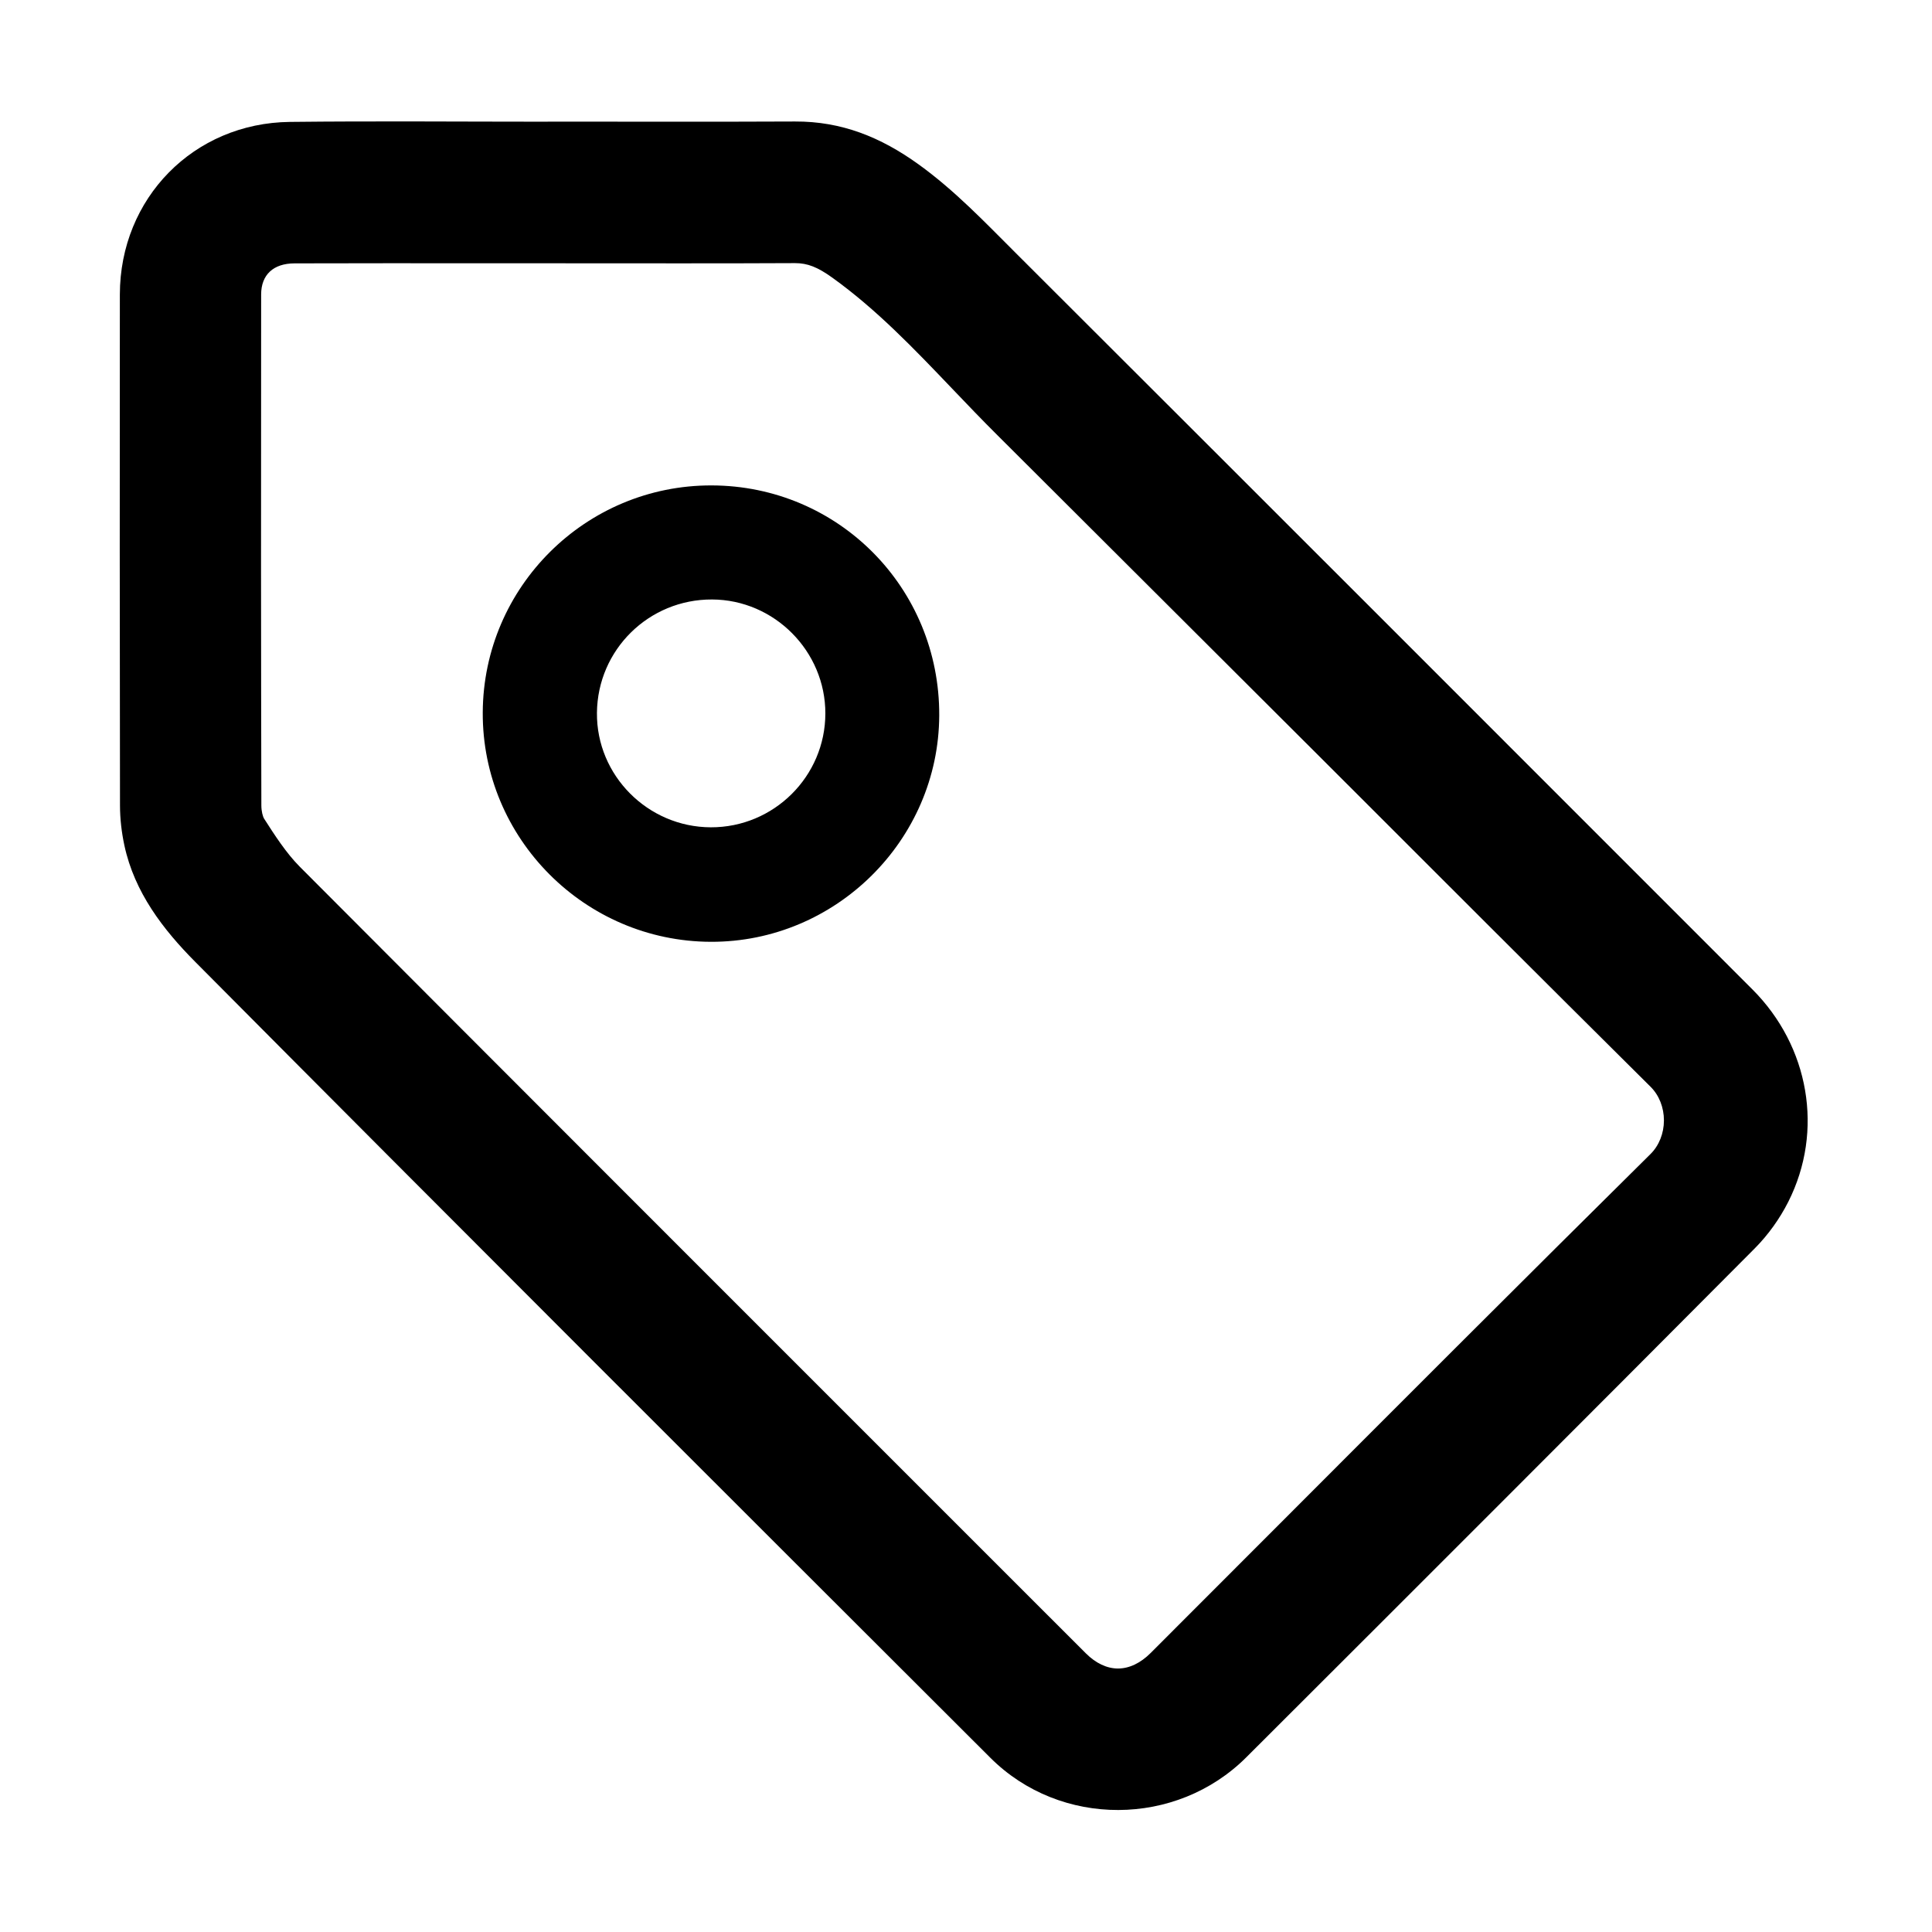
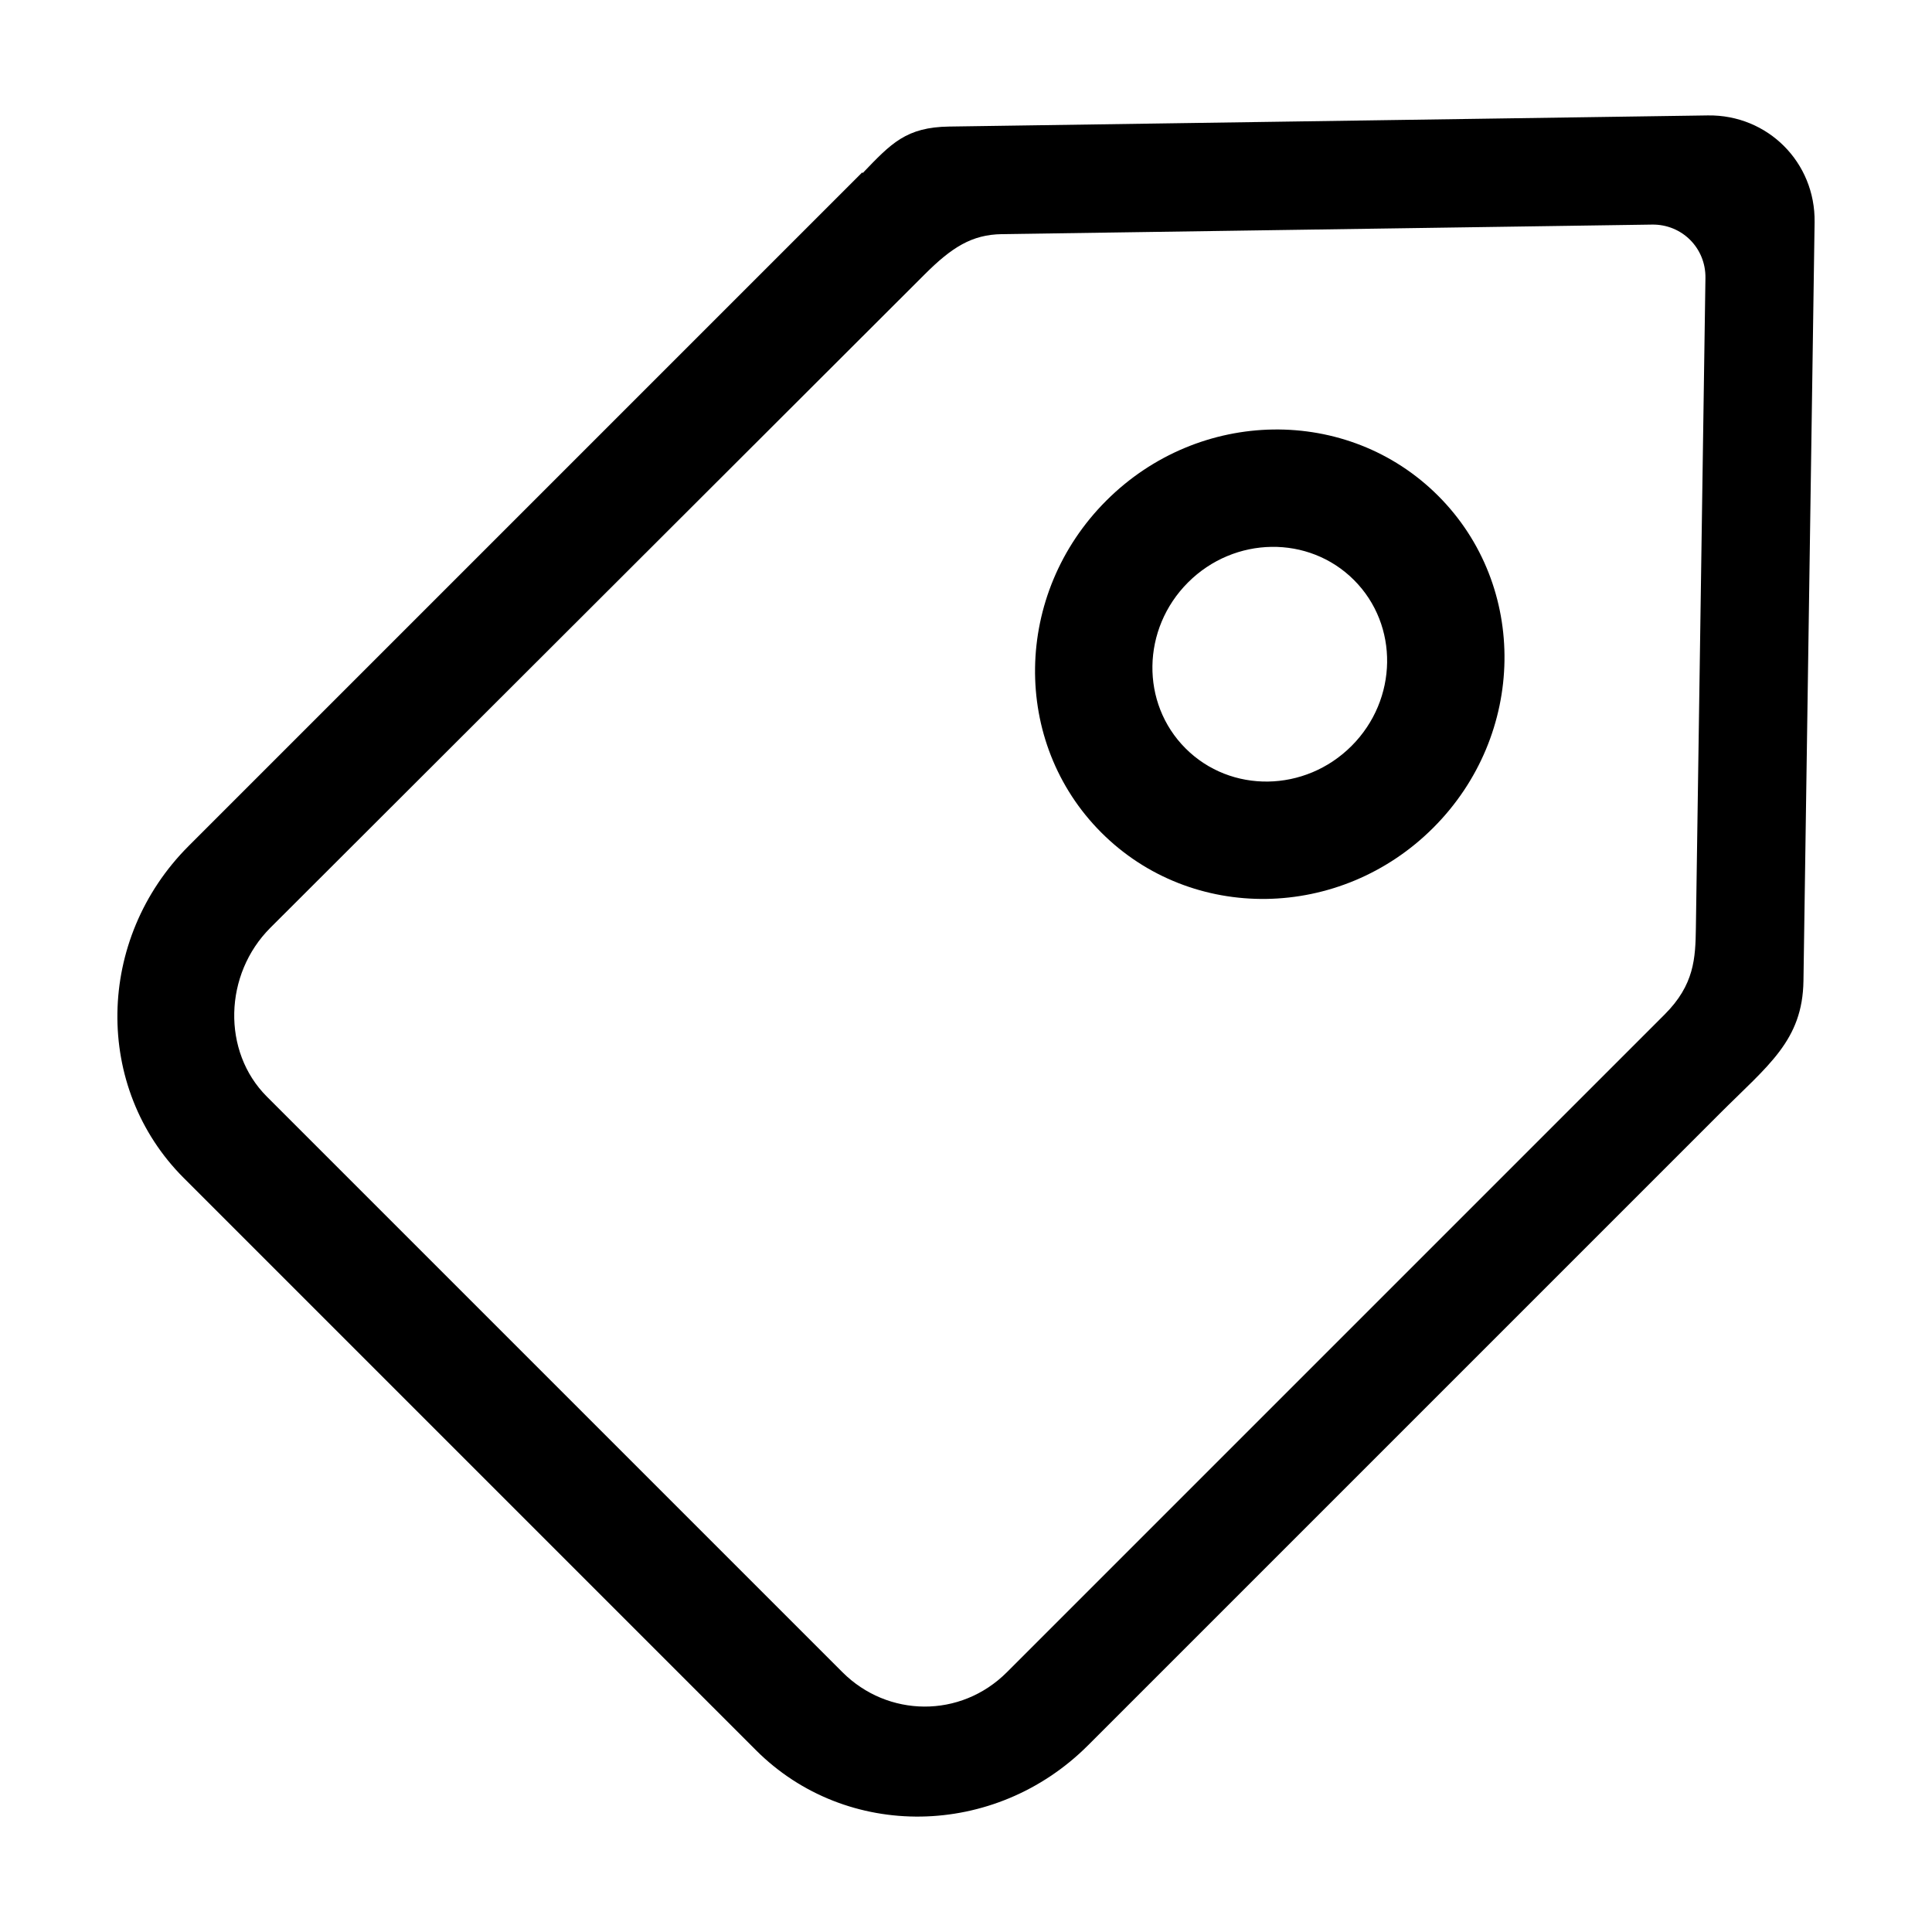
- <svg xmlns="http://www.w3.org/2000/svg" t="1618653084858" class="icon" viewBox="0 0 1024 1024" version="1.1" p-id="3826" width="200" height="200">
+ <svg xmlns="http://www.w3.org/2000/svg" t="1579161515630" class="icon" viewBox="0 0 1024 1024" version="1.1" p-id="2095" width="200" height="200">
  <defs>
    <style type="text/css" />
  </defs>
-   <path d="M290.179 125.042" p-id="3827" />
-   <path d="M376.757 499.177c-66.842-0.223-121.19-54.85-120.89-121.511 0.298-66.602 54.58-120.508 121.223-120.388 67.325 0.126 121.034 54.392 120.723 121.973C497.509 445.318 442.92 499.394 376.757 499.177L376.757 499.177zM376.738 438.489c33.411 0.102 60.682-26.999 60.717-60.328 0.036-33.022-27.048-60.281-60.029-60.424-33.513-0.142-60.704 26.612-61.034 60.054C316.068 410.957 343.338 438.382 376.738 438.489L376.738 438.489zM376.738 438.489" p-id="3828" />
-   <path d="M928.818 524.409C798.774 394.333 668.764 264.225 538.569 134.3c-16.505-16.464-32.48-33.327-51.724-47.196-20.039-14.437-40.845-22.821-65.433-22.706-43.687 0.21-87.372 0.06-131.058 0.06 0 0.012 0 0.031-0.006 0.047-45.562 0-91.133-0.399-136.69 0.108-51.029 0.568-90.073 40.454-90.134 91.478-0.094 90.289-0.078 180.586 0.072 270.879 0.013 7.04 0.851 14.201 2.326 21.09 5.334 24.897 20.548 44.632 37.61 61.803 140.087 140.993 280.765 281.403 421.419 421.836 37.091 37.024 98.472 36.778 135.613-0.293 89.948-89.77 179.825-179.614 269.462-269.702 7.1-7.127 13.276-15.758 17.81-24.74C966.805 599.406 958.936 554.523 928.818 524.409zM874.814 611.652c-65.811 65.096-132.3 131.677-196.602 196.065-22.779 22.808-45.558 45.618-68.352 68.41-5.378 5.378-11.363 8.22-17.309 8.22-5.879 0-11.776-2.791-17.054-8.069l-74.783-74.772C388.64 689.455 272.75 573.59 158.959 459.452c-7.272-7.292-13.471-16.957-18.939-25.484-0.736-1.148-1.489-3.954-1.495-7.08-0.19-79.288-0.227-165.335-0.115-270.798 0.01-10.446 6.445-16.458 17.653-16.496 14.645-0.052 30.605-0.076 50.232-0.076 10.843 0 21.688 0.007 32.533 0.014 10.85 0.007 21.699 0.014 32.545 0.014l18.806 0c11.94 0 23.879 0.009 35.818 0.018 11.946 0.009 23.893 0.019 35.839 0.019 23.338 0 42.227-0.039 59.445-0.12l0.151 0c6.569 0 11.928 2.099 19.77 7.744 23.378 16.818 42.937 37.295 63.644 58.974 7.713 8.075 15.687 16.425 23.806 24.485L701.074 402.674c56.885 56.892 115.705 115.719 173.788 173.368 4.49 4.456 7.062 10.942 7.057 17.795C881.913 600.696 879.323 607.189 874.814 611.652z" p-id="3829" />
+   <path d="M586.335 265.376c-49.293 49.293-50.452 128.061-2.587 175.926 47.867 47.867 126.633 46.706 175.926-2.587 49.297-49.297 50.452-128.057 2.585-175.924C714.393 214.926 635.631 216.079 586.335 265.376zM716.339 395.38c-24.645 24.645-64.029 25.224-87.961 1.292-23.932-23.932-23.353-63.317 1.292-87.961 24.645-24.645 64.029-25.224 87.961-1.292C741.563 331.351 740.984 370.736 716.339 395.38z" p-id="2096" />
+   <path d="M905.176 61.174l-402.086 5.903c-22.758 0.336-30.648 8.801-45.814 24.617l-0.301-0.301L99.962 448.408c-49.295 49.295-50.454 128.059-2.587 175.926l303.344 303.344c47.865 47.865 126.629 46.706 175.924-2.589l334.702-334.702c25.859-25.859 44.058-38.803 44.527-70.527l5.903-402.086C962.242 86.049 936.902 60.709 905.176 61.174zM898.85 491.98c-0.233 15.865-0.802 29.957-16.521 45.677L533.68 886.306c-24.647 24.647-63.229 23.932-87.162 0L141.451 581.238c-23.932-23.932-22.801-64.853 1.844-89.498l346.805-346.312c14.323-14.323 25.004-21.095 40.871-21.329l344.647-5.064c15.863-0.235 28.533 12.434 28.3 28.3L898.85 491.98z" p-id="2097" />
</svg>
